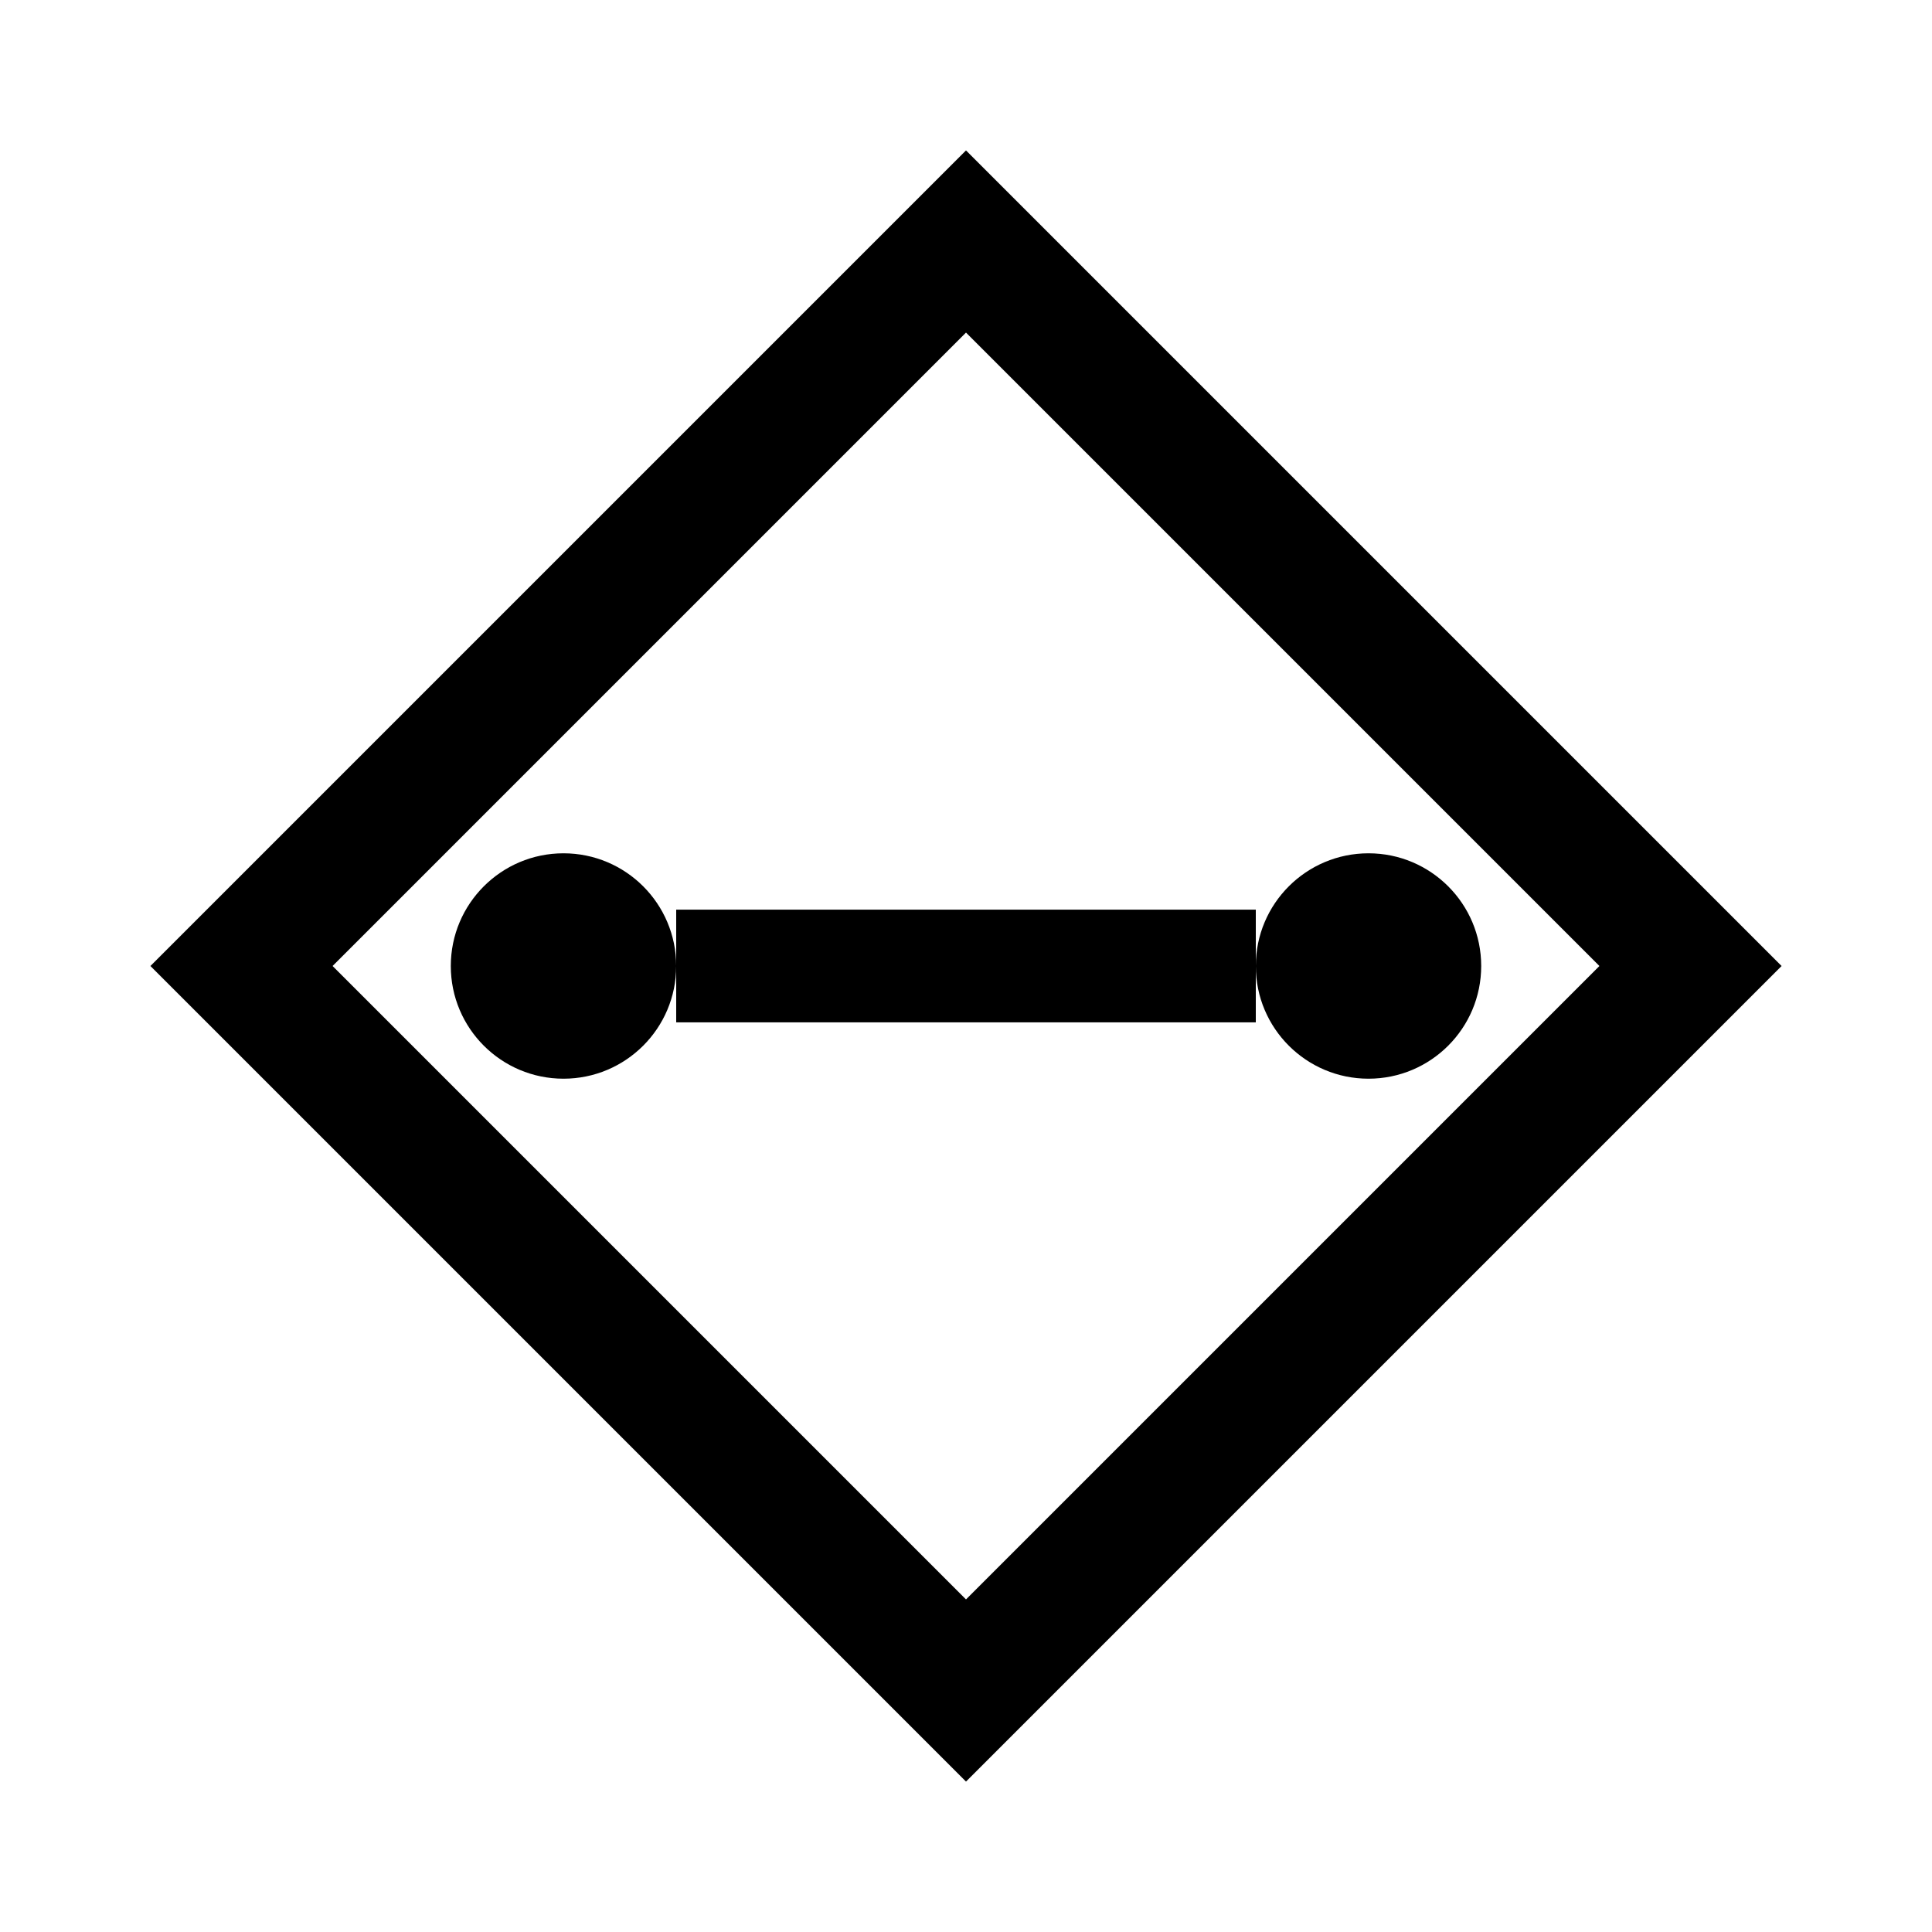
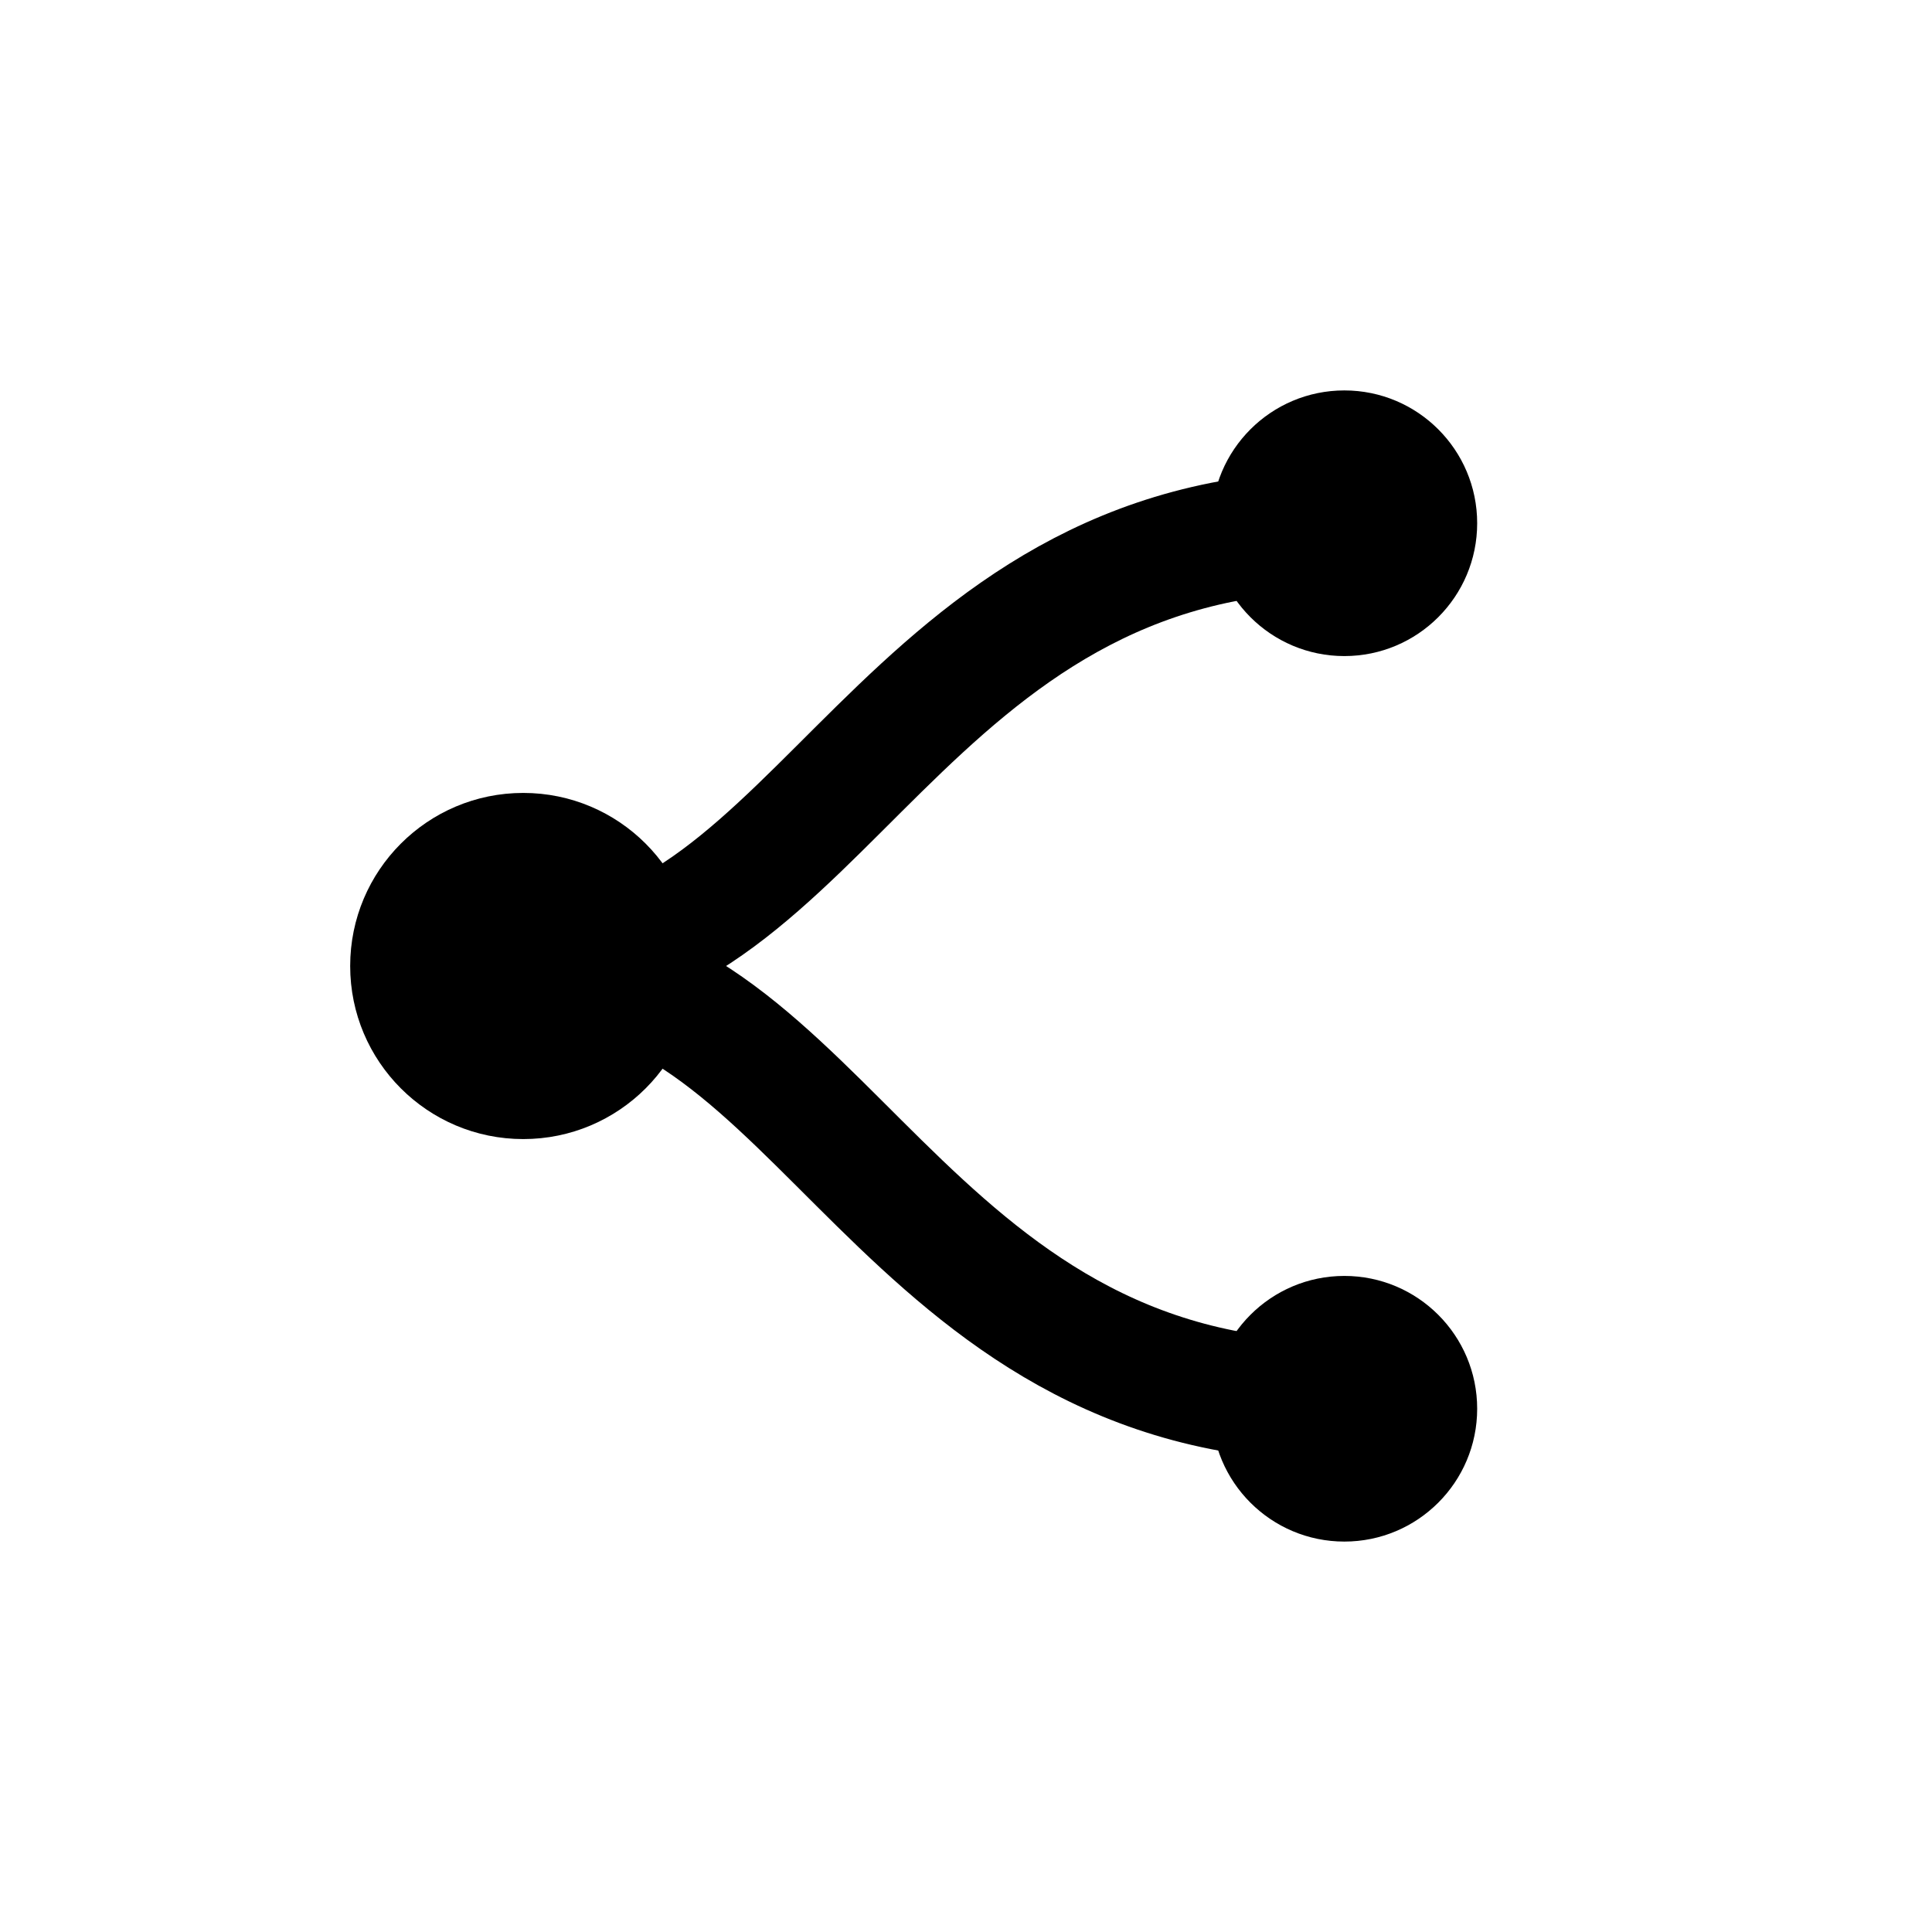
<svg xmlns="http://www.w3.org/2000/svg" viewBox="0 0 24 24" fill="none">
-   <path d="M12 3 L21 12 L12 21 L3 12 Z" stroke="currentColor" stroke-width="1.6" />
-   <circle cx="7" cy="12" r="1.4" fill="currentColor" />
-   <circle cx="17" cy="12" r="1.4" fill="currentColor" />
-   <path d="M8.4 12 H15.6" stroke="currentColor" stroke-width="1.4" />
+   <path d="M6.6 12 C10.2 12 11.2 6.6 16.6 6.6" stroke="currentColor" stroke-width="1.5" stroke-linecap="round" />
+   <path d="M6.6 12 C10.2 12 11.2 17.4 16.6 17.4" stroke="currentColor" stroke-width="1.5" stroke-linecap="round" />
+   <circle cx="6.5" cy="12" r="2.15" fill="currentColor" />
+   <circle cx="16.7" cy="6.5" r="1.65" fill="currentColor" />
+   <circle cx="16.7" cy="17.5" r="1.65" fill="currentColor" />
</svg>
